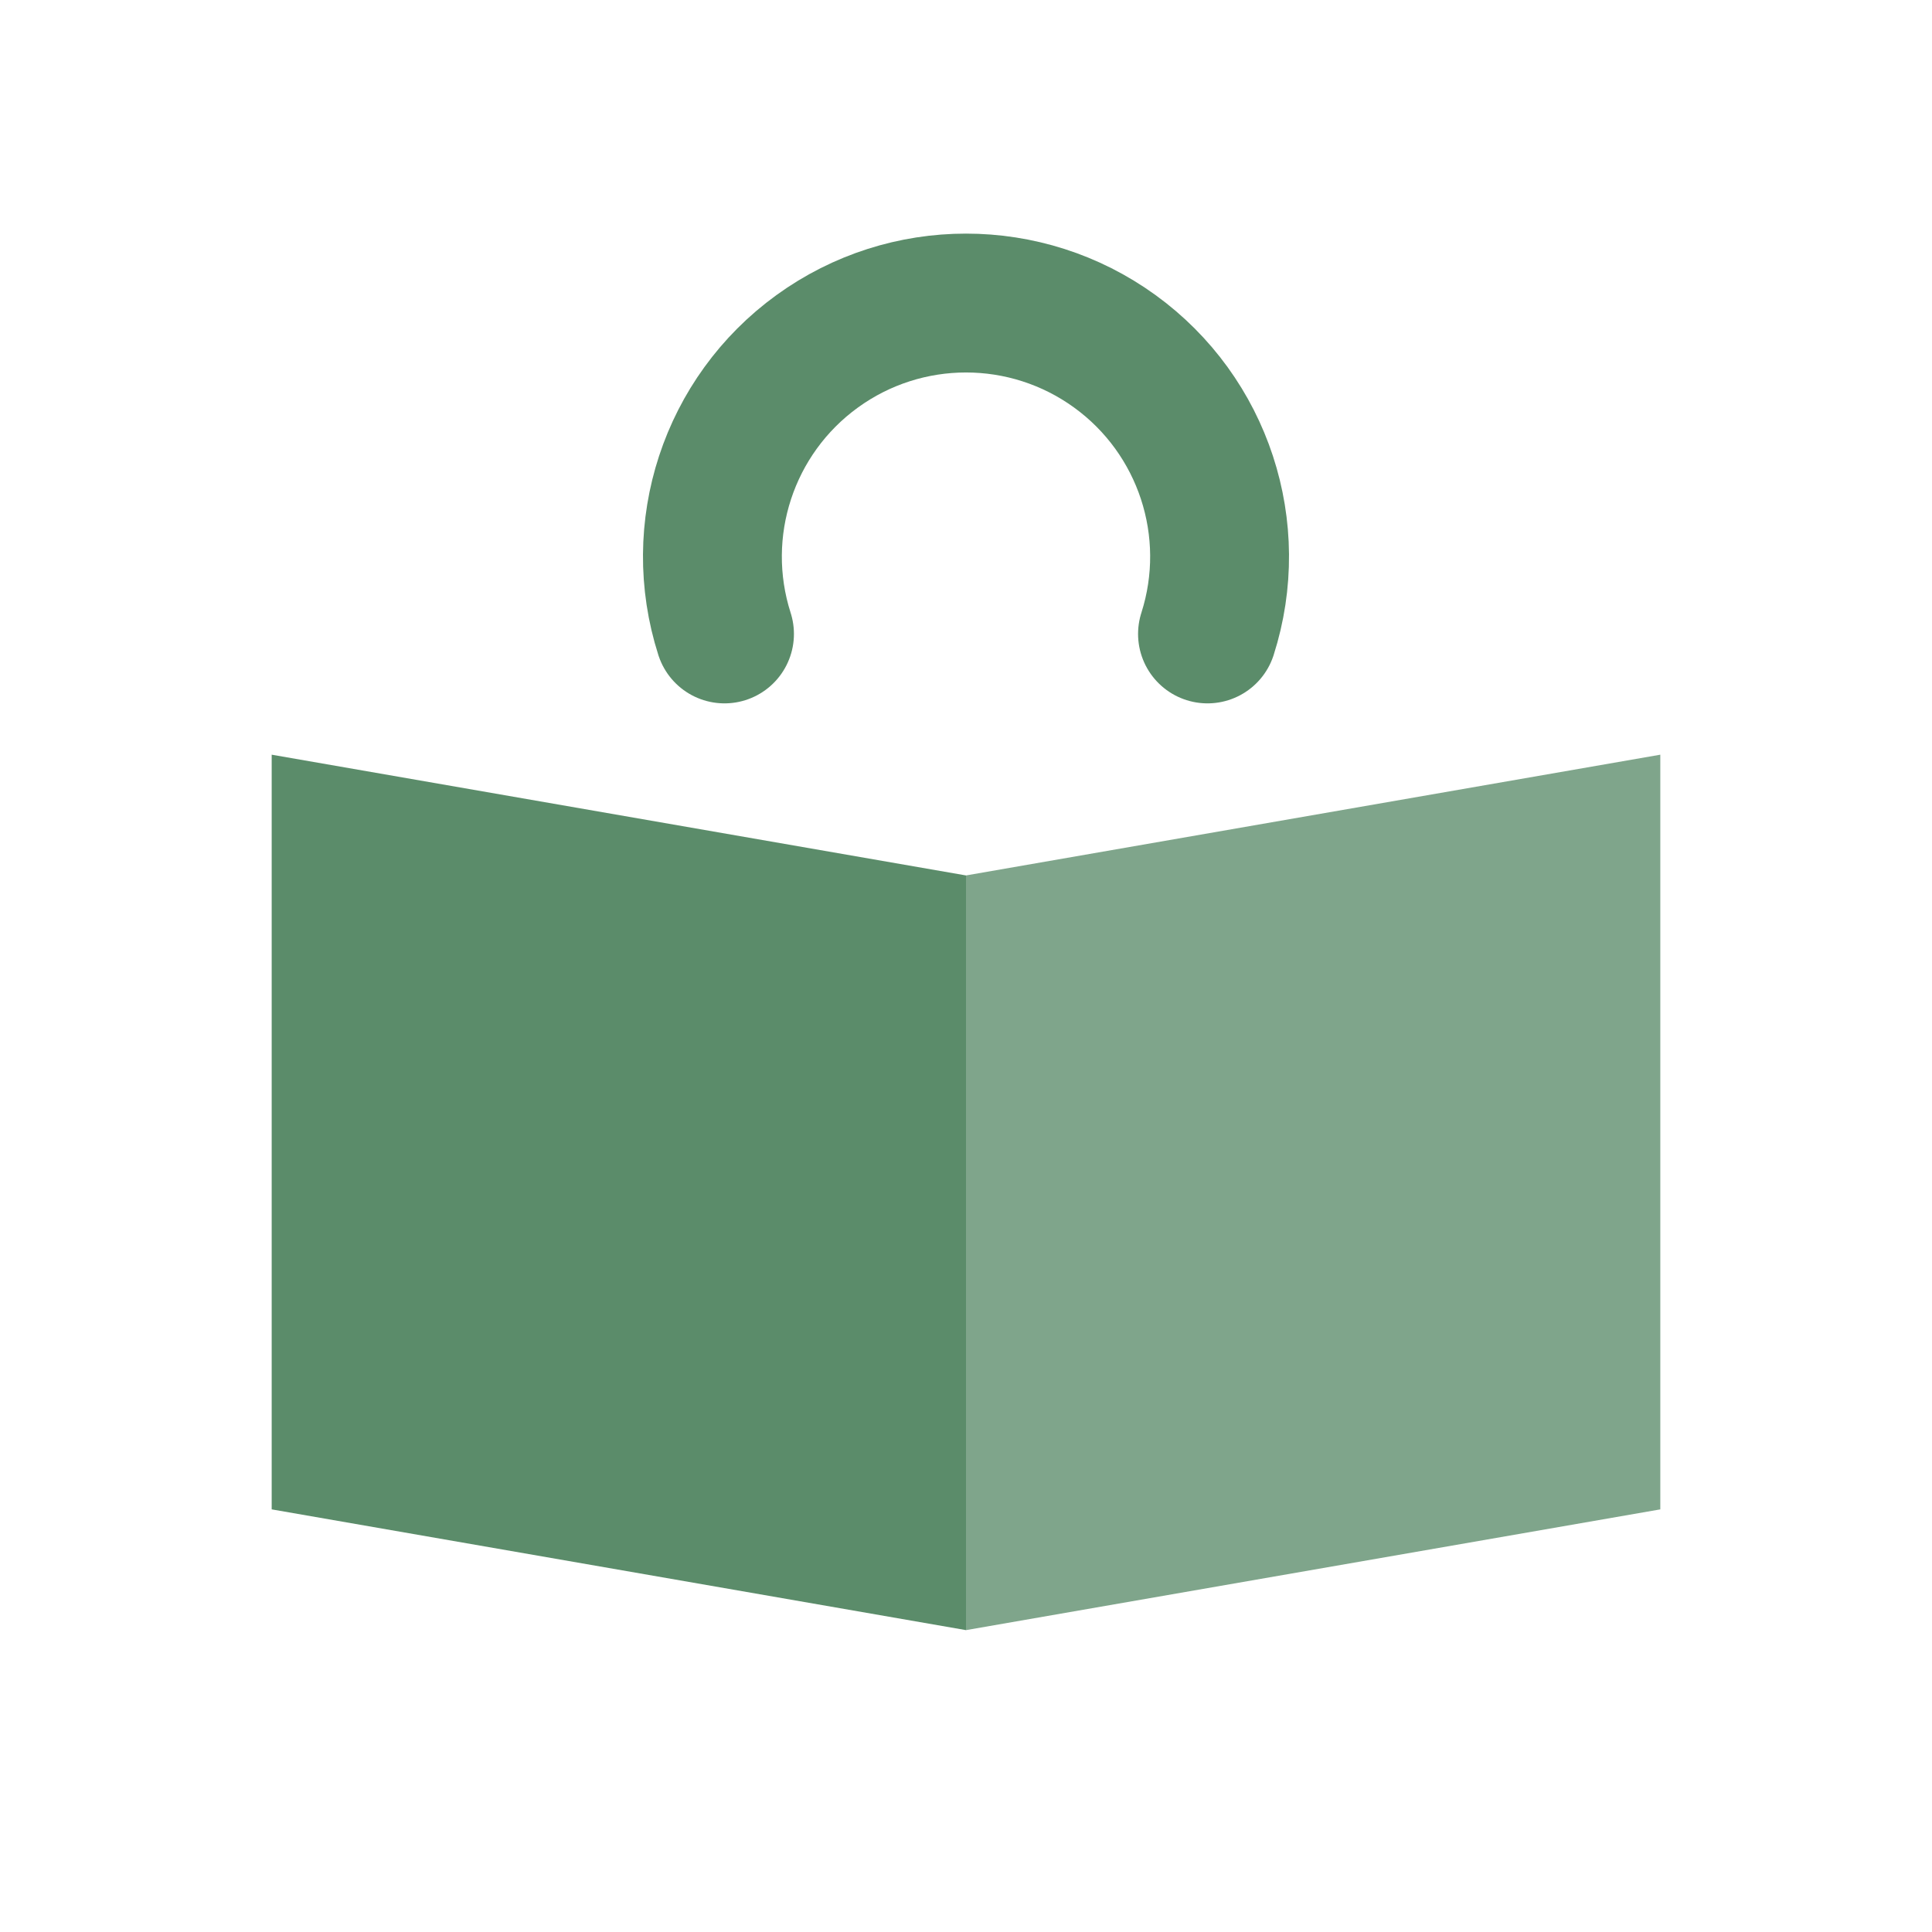
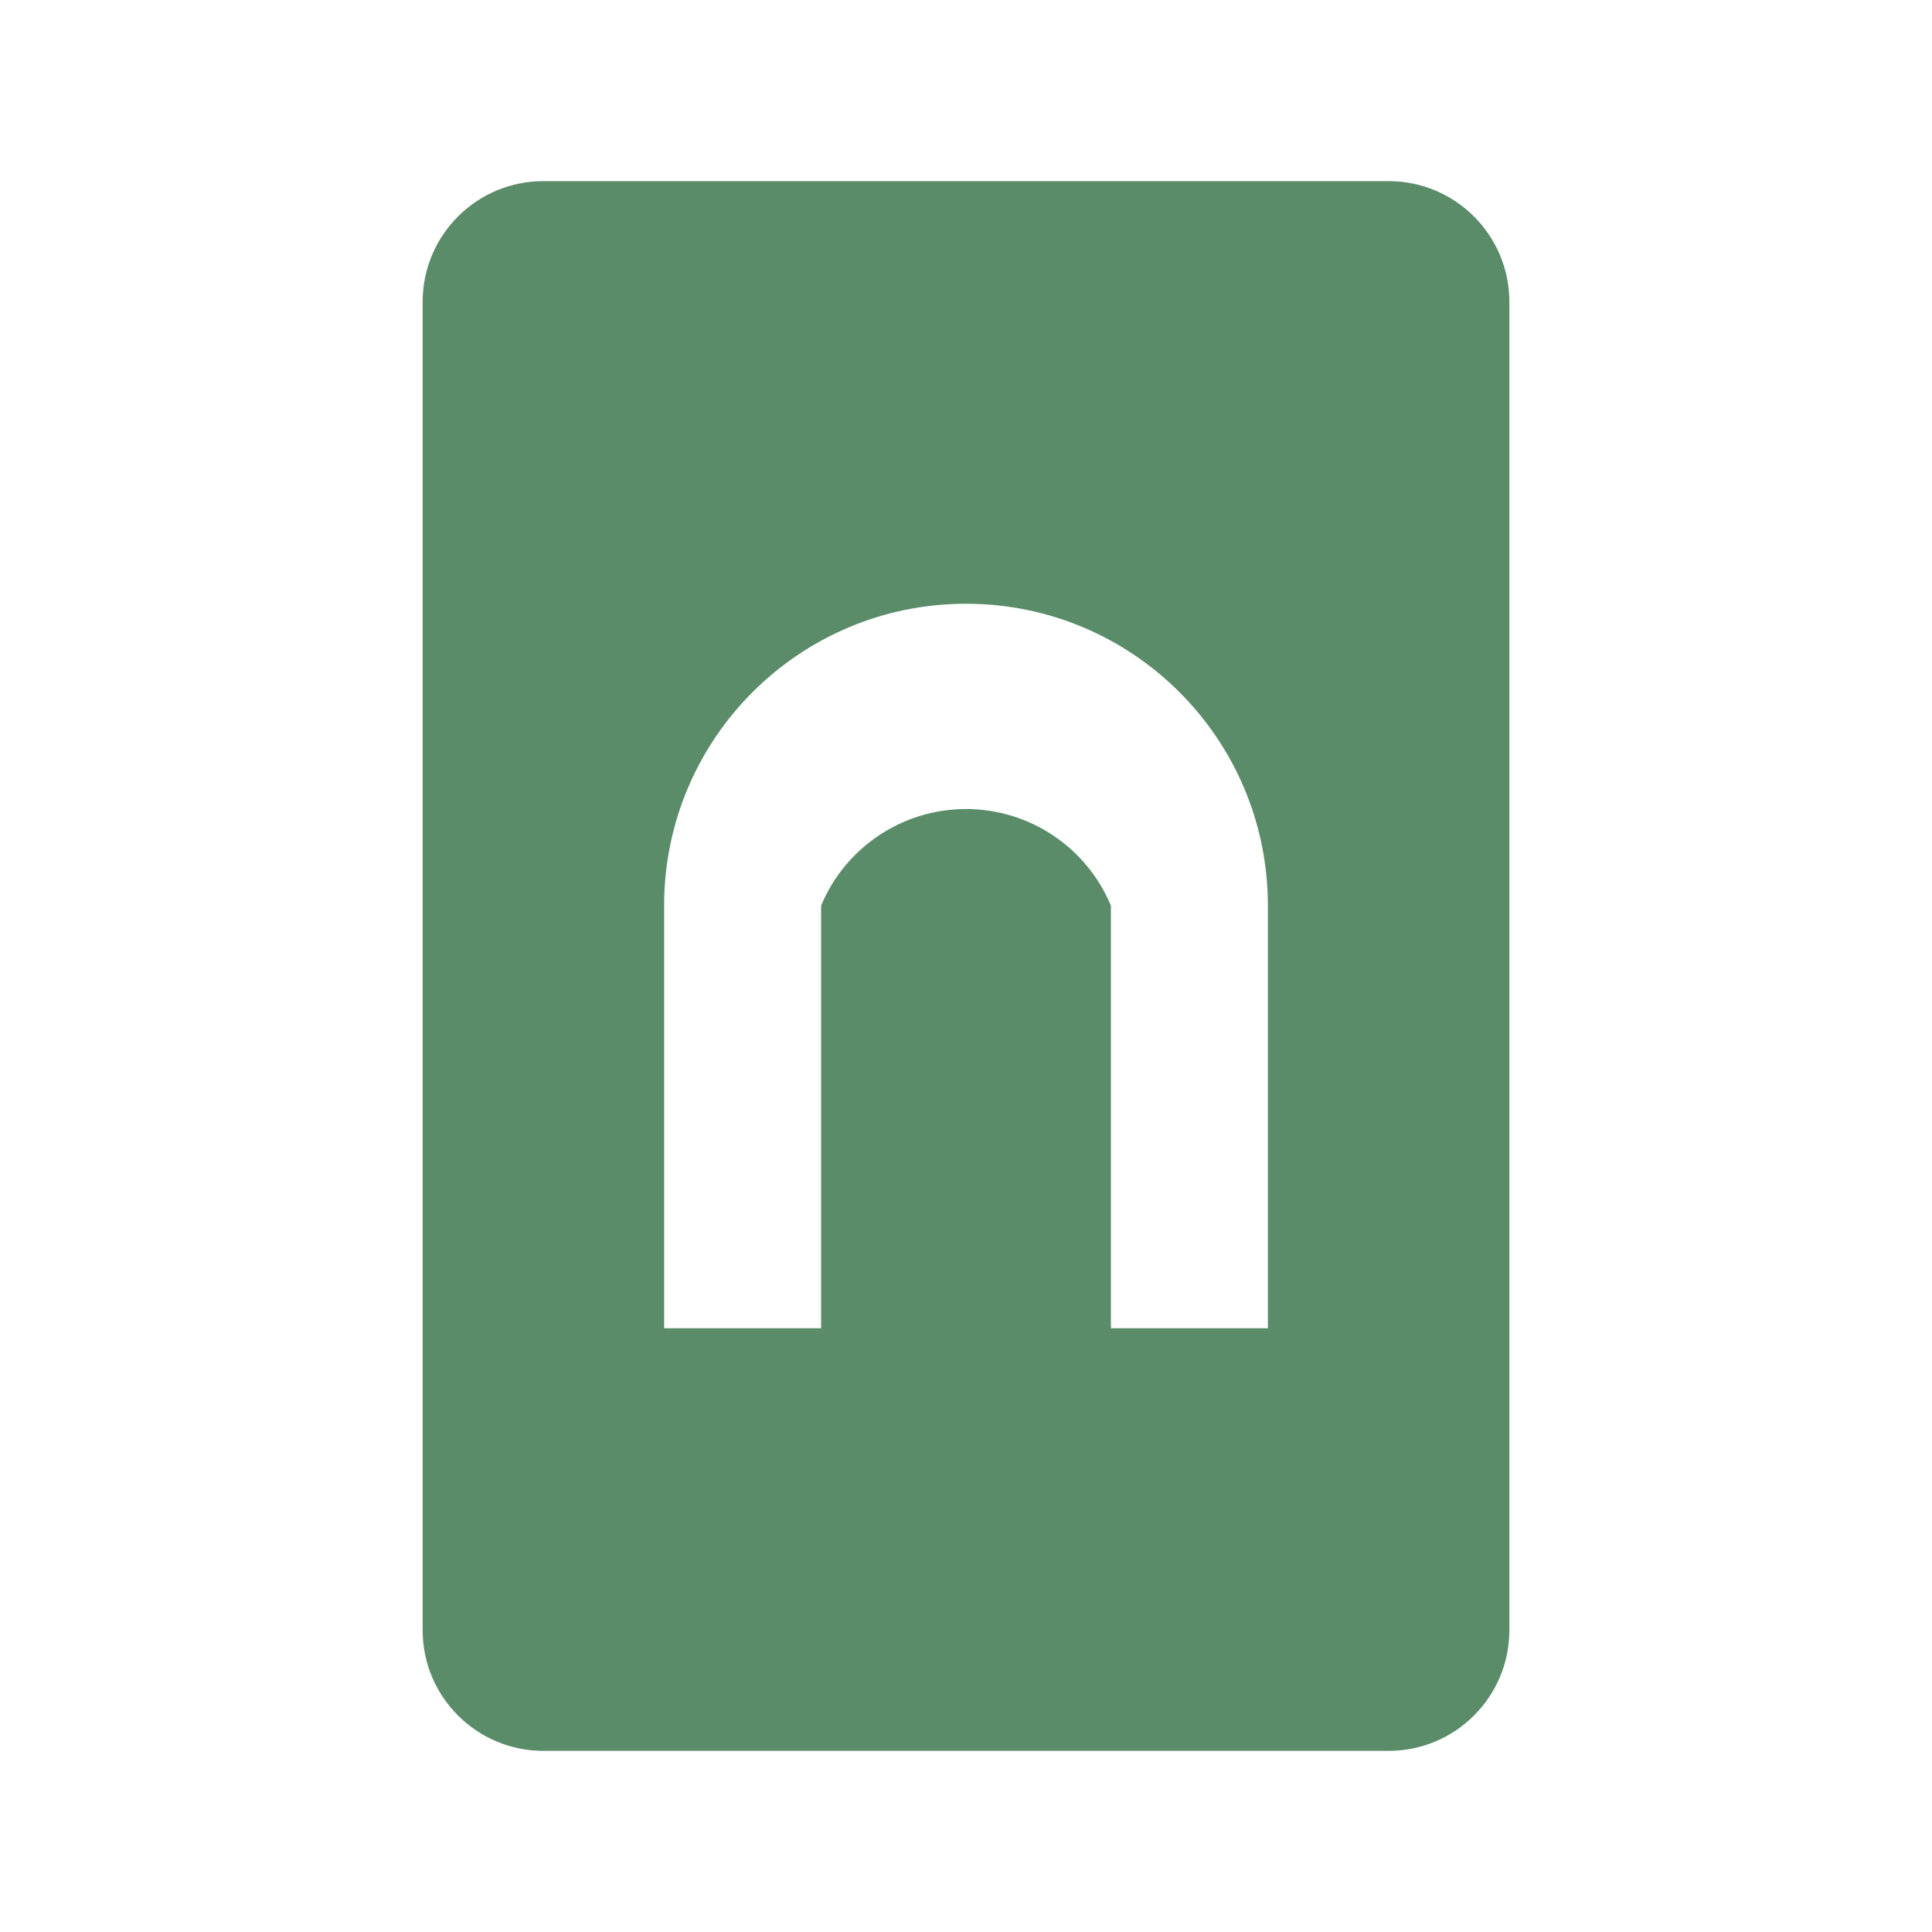
<svg xmlns="http://www.w3.org/2000/svg" viewBox="0 0 32 32" role="img" aria-label="UmaStudies">
-   <path d="M12 10.5 A4.2 4.2 0 1 1 20 10.5" fill="none" stroke="#5B8C6A" stroke-width="2.3" stroke-linecap="round" />
-   <path d="M16 14.5 L4.5 12.5 L4.5 25 L16 27 Z" fill="#5B8C6A" />
-   <path d="M16 14.5 L27.5 12.5 L27.5 25 L16 27 Z" fill="#5B8C6A" opacity="0.78" />
+   <path fill-rule="evenodd" fill="#5B8C6A" d="     M9 3 H23 A2 2 0 0 1 25 5 V27 A2 2 0 0 1 23 29 H9 A2 2 0 0 1 7 27 V5 A2 2 0 0 1 9 3 Z     M11 15 A5 5 0 0 1 21 15 L21 22 L18.4 22 L18.4 15 A2.6 2.6 0 0 0 13.6 15 L13.6 22 L11 22 Z   " />
</svg>
